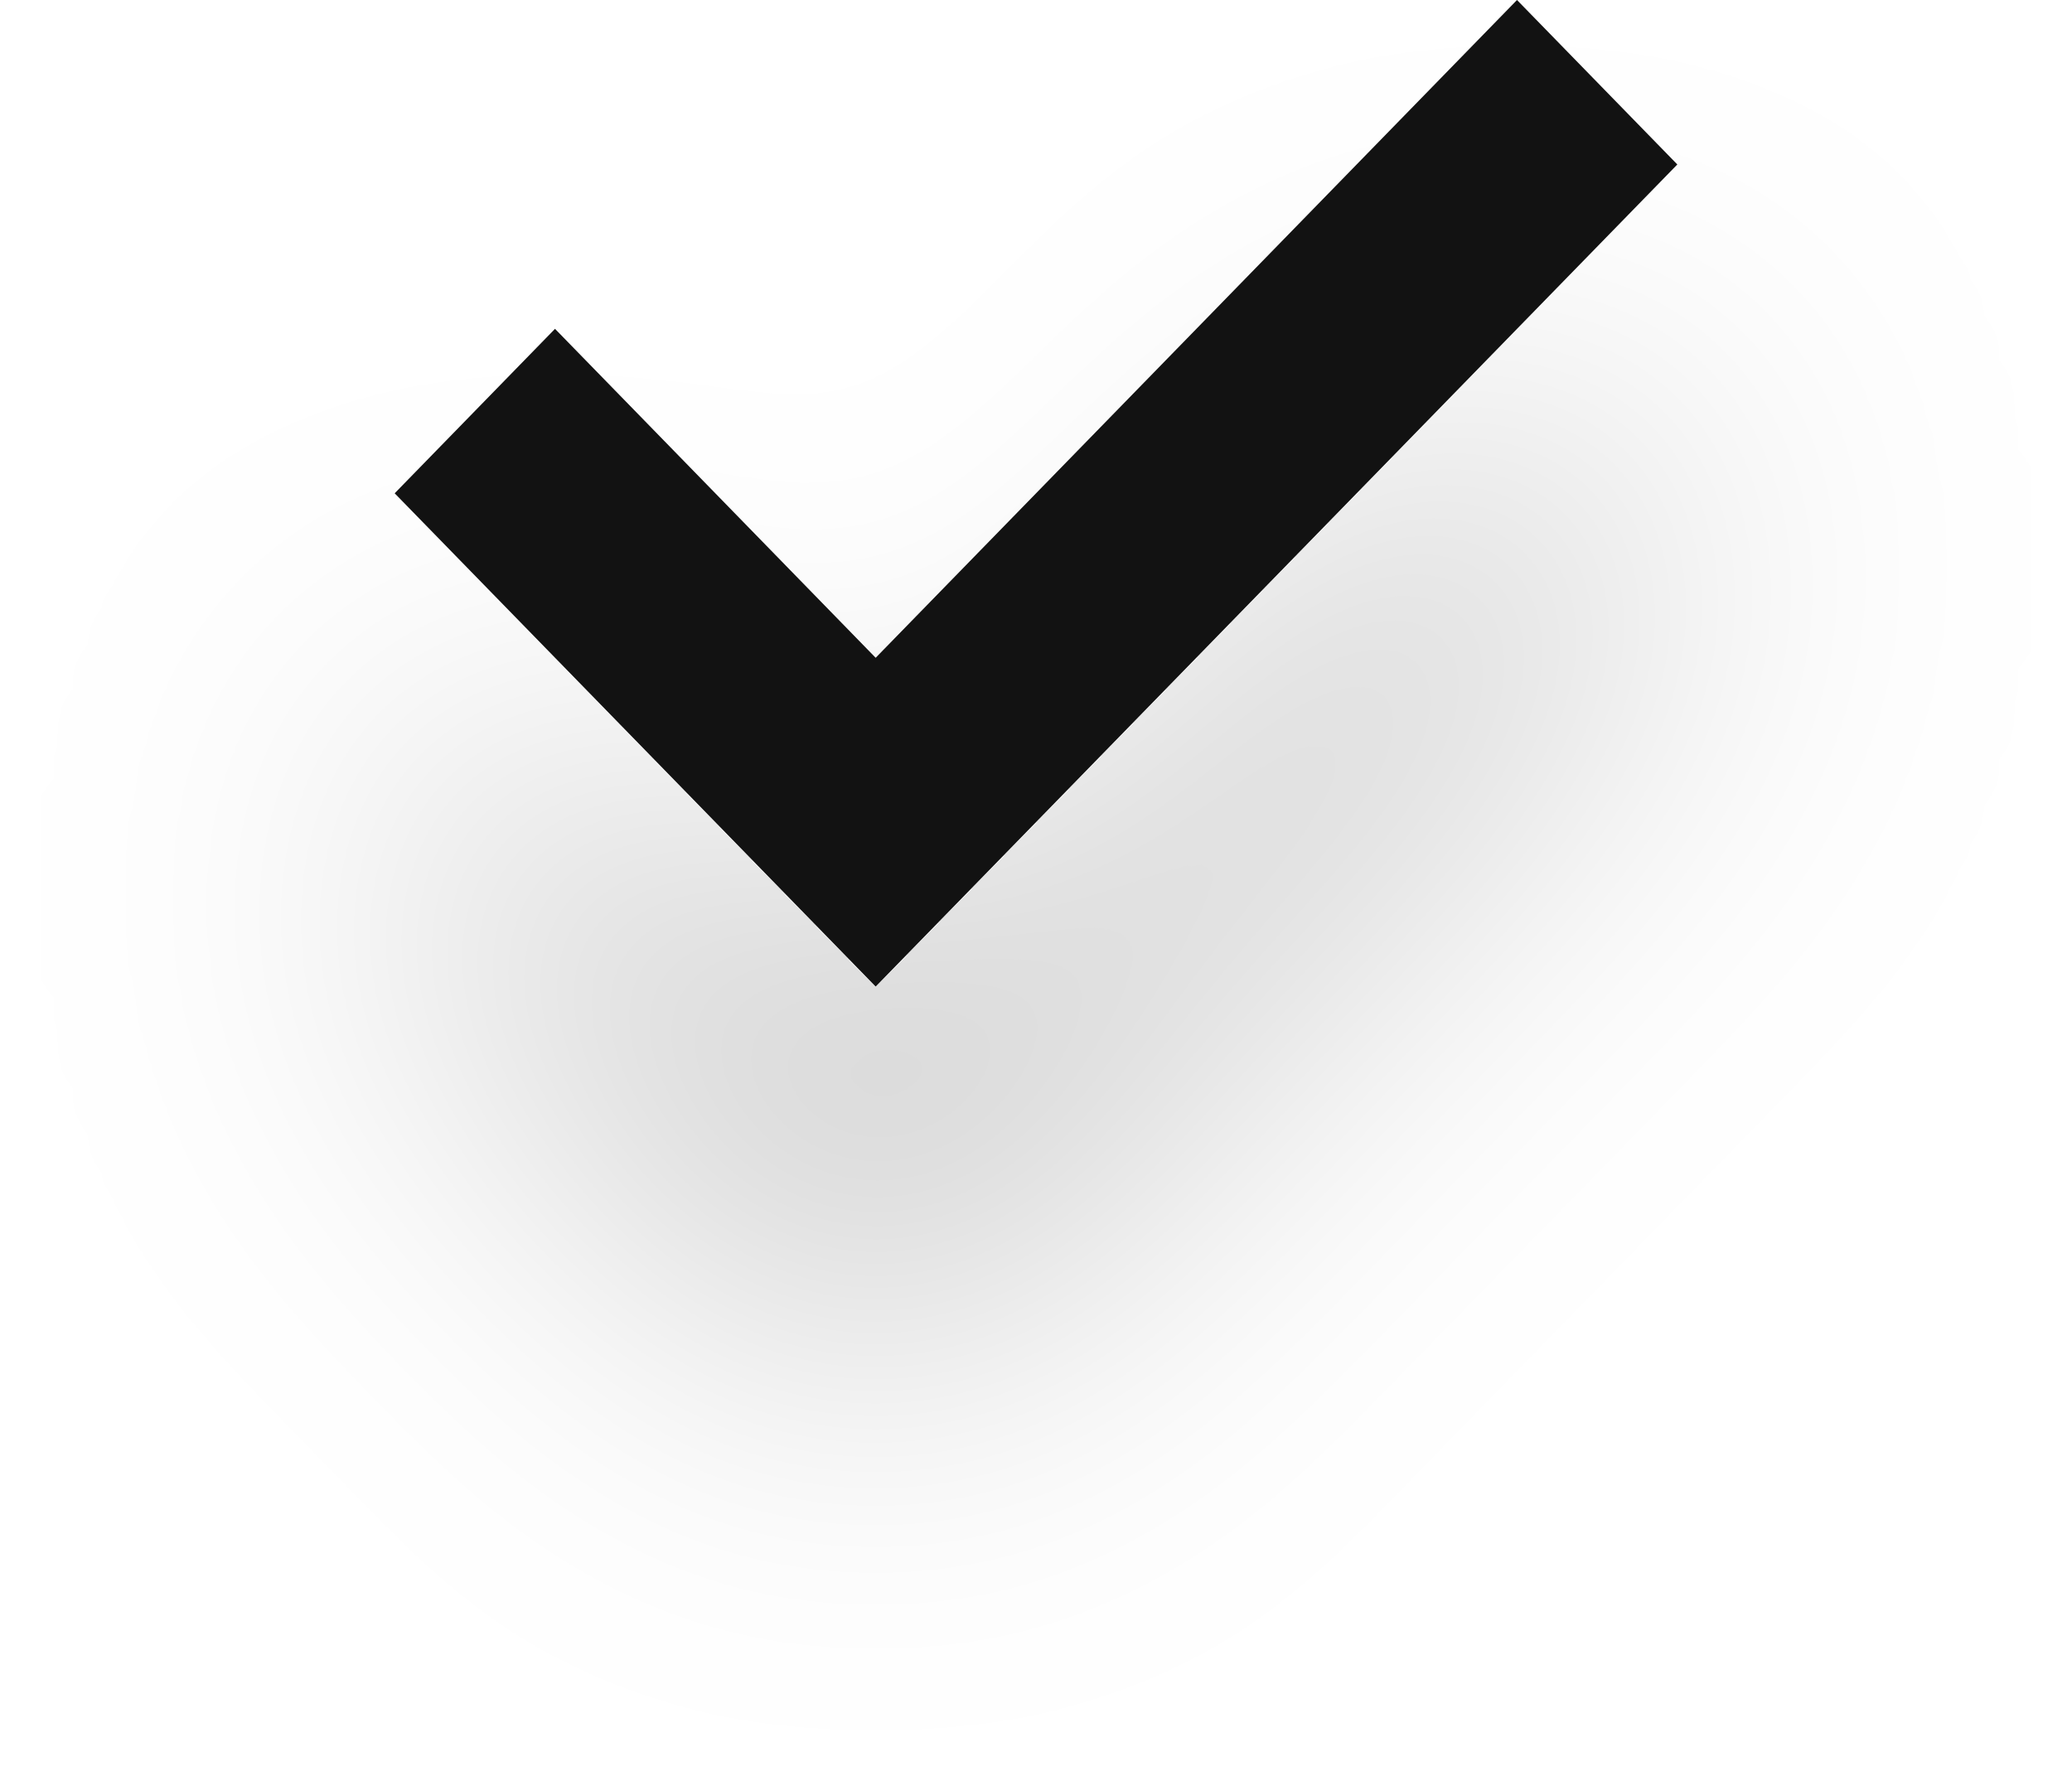
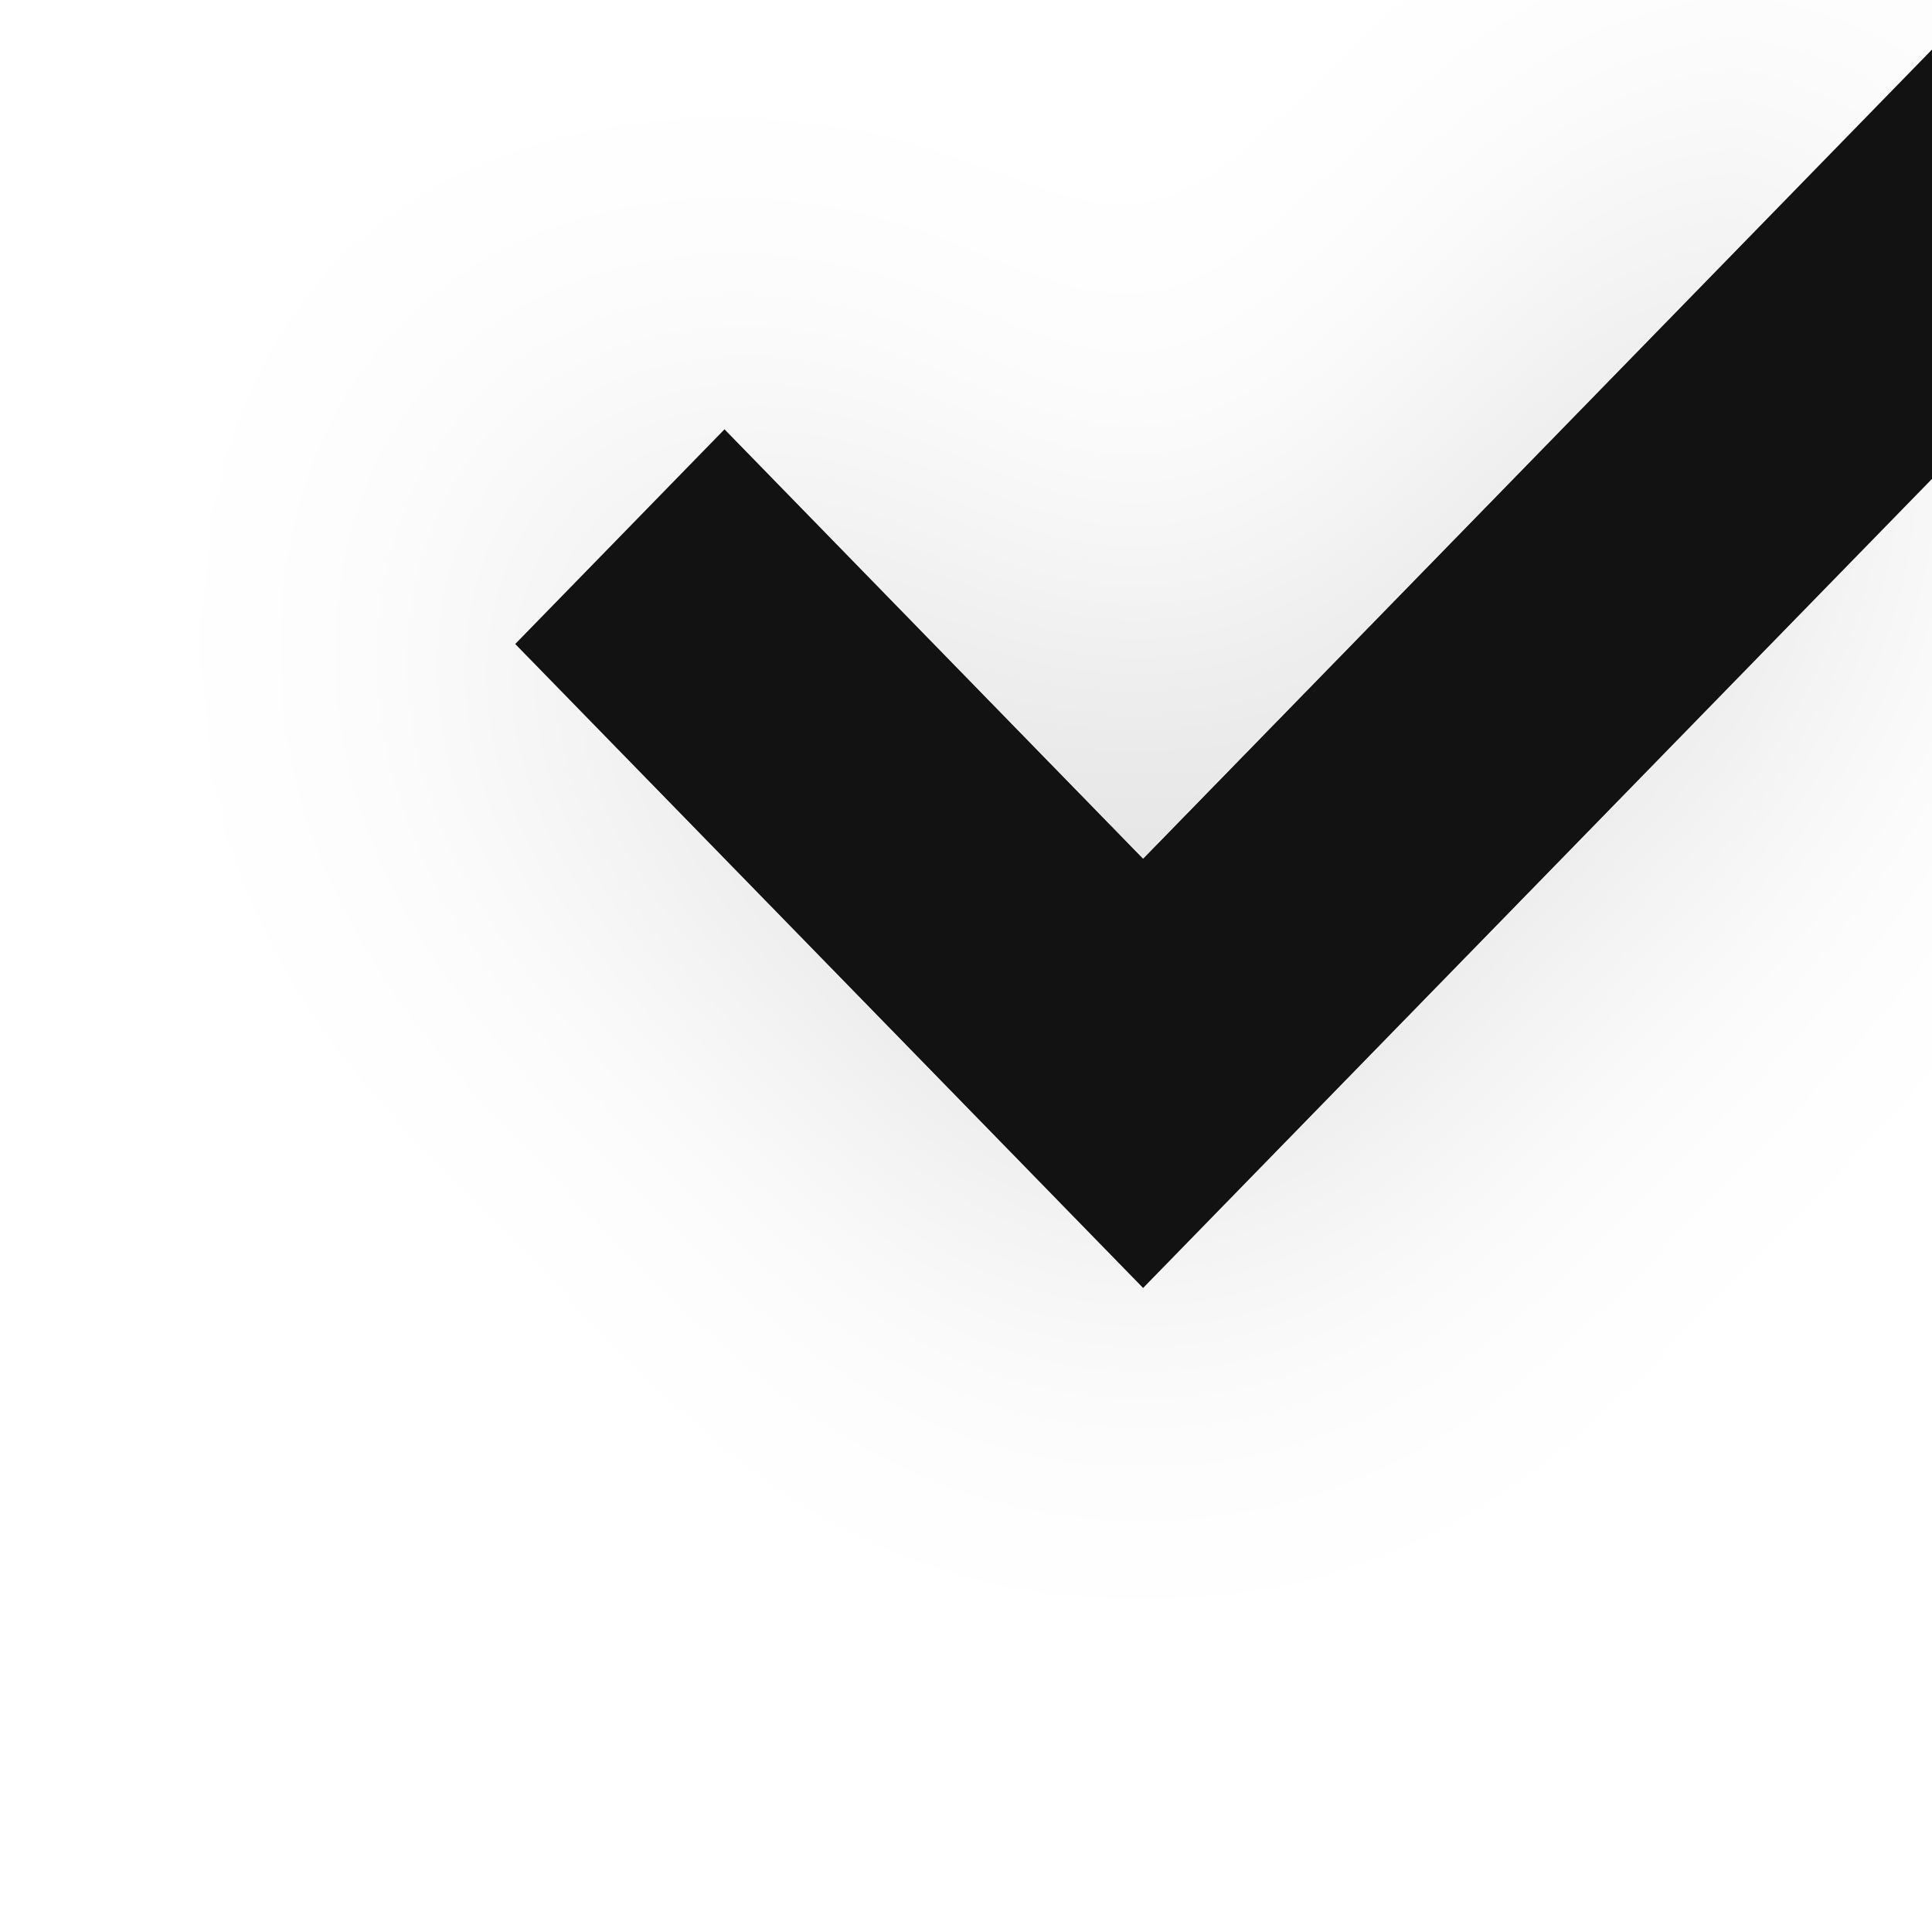
- <svg xmlns="http://www.w3.org/2000/svg" width="21" height="18" viewBox="0 0 21 18" fill="none">
+ <svg xmlns="http://www.w3.org/2000/svg" width="15" height="15" viewBox="0 0 15 15" fill="none">
  <g filter="url(#filter0_d)">
    <path fill-rule="evenodd" clip-rule="evenodd" d="M5.625 3.333L4 5L8.875 10L17 1.667L15.375 0L8.875 6.667L5.625 3.333Z" fill="#121212" />
  </g>
  <defs>
-     <filter id="filter0_d" x="0" y="0" width="21" height="18" filterUnits="userSpaceOnUse" color-interpolation-filters="sRGB">
+     <filter id="filter0_d" x="0" y="0" width="15" height="15" filterUnits="userSpaceOnUse" color-interpolation-filters="sRGB">
      <feFlood flood-opacity="0" result="BackgroundImageFix" />
-       <feColorMatrix in="SourceAlpha" type="matrix" values="0 0 0 0 0 0 0 0 0 0 0 0 0 0 0 0 0 0 127 0" result="hardAlpha" />
-       <feOffset dy="4" />
+       <feColorMatrix in="SourceAlpha" type="matrix" values="0 0 0 0 0 0 0 0 0 0 0 0 0 0 0 0 0 0 100 0" result="hardAlpha" />
+       <feOffset dy="" />
      <feGaussianBlur stdDeviation="2" />
      <feComposite in2="hardAlpha" operator="out" />
-       <feColorMatrix type="matrix" values="0 0 0 0 0 0 0 0 0 0 0 0 0 0 0 0 0 0 0.25 0" />
+       <feColorMatrix type="matrix" values="0 0 0 0 0 0 0 0 0 0 0 0 0 0 0 0 0 0 0.15 0" />
      <feBlend mode="normal" in2="BackgroundImageFix" result="effect1_dropShadow" />
      <feBlend mode="normal" in="SourceGraphic" in2="effect1_dropShadow" result="shape" />
    </filter>
  </defs>
</svg>
